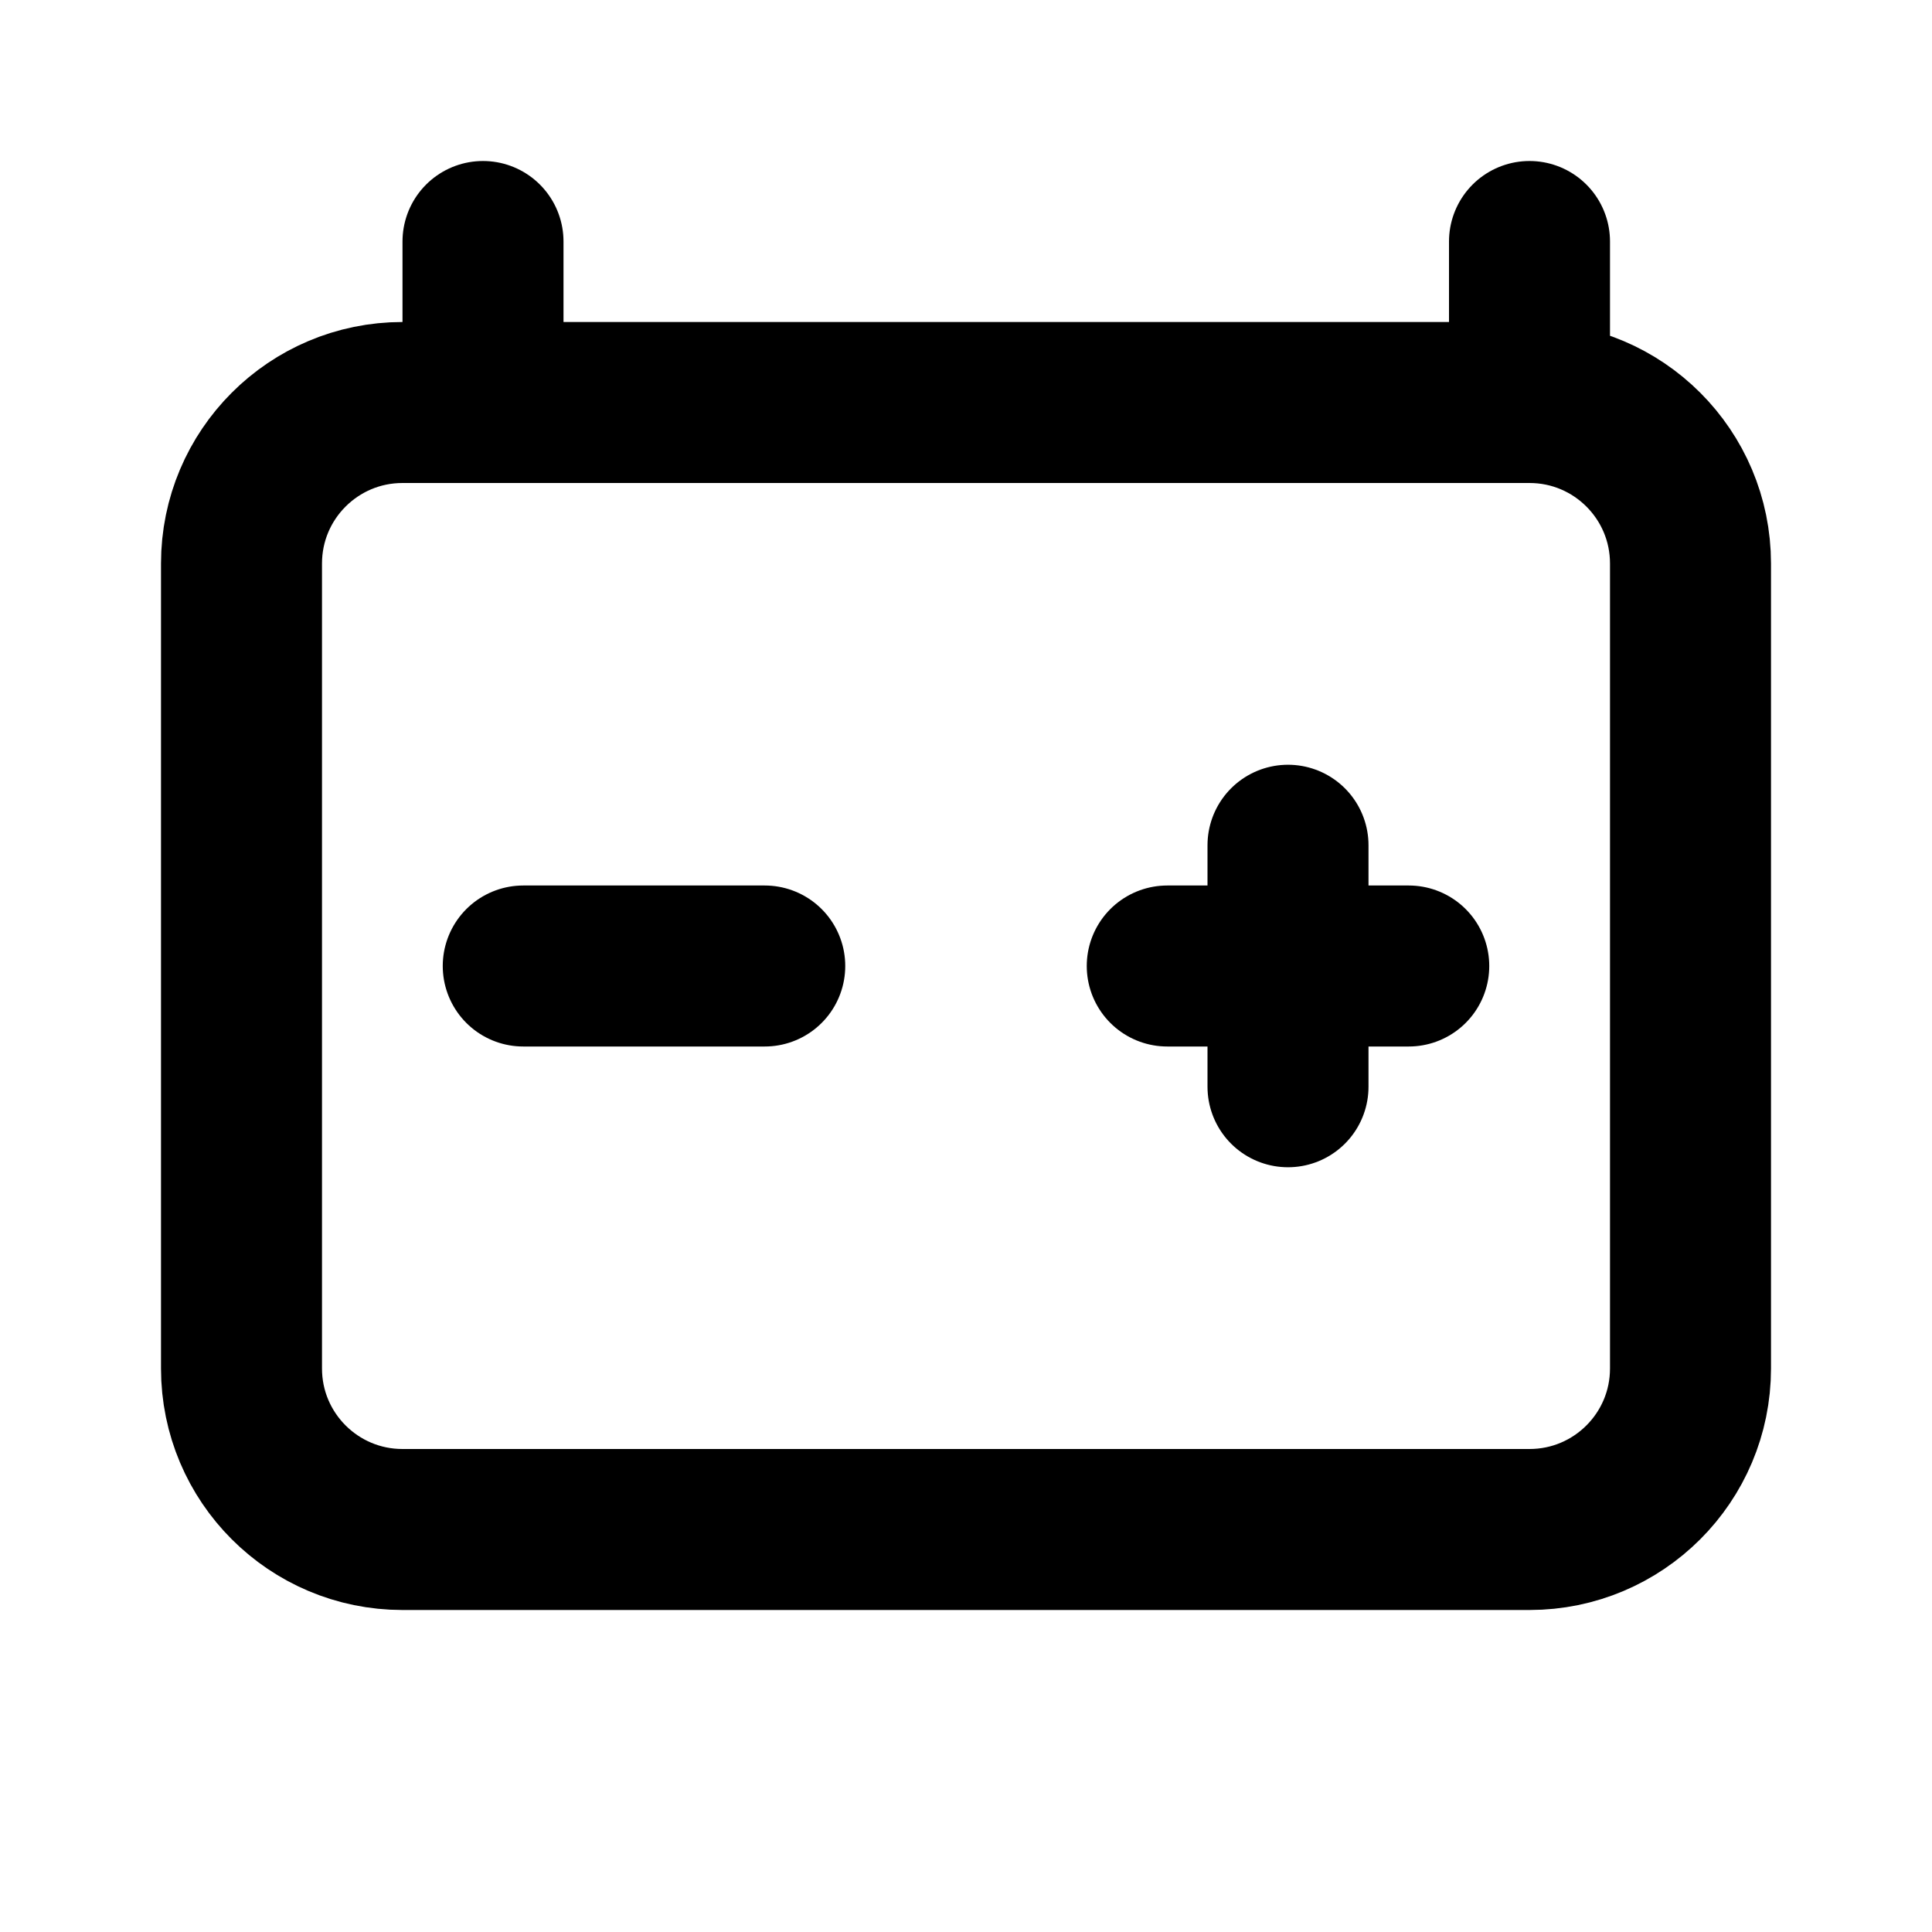
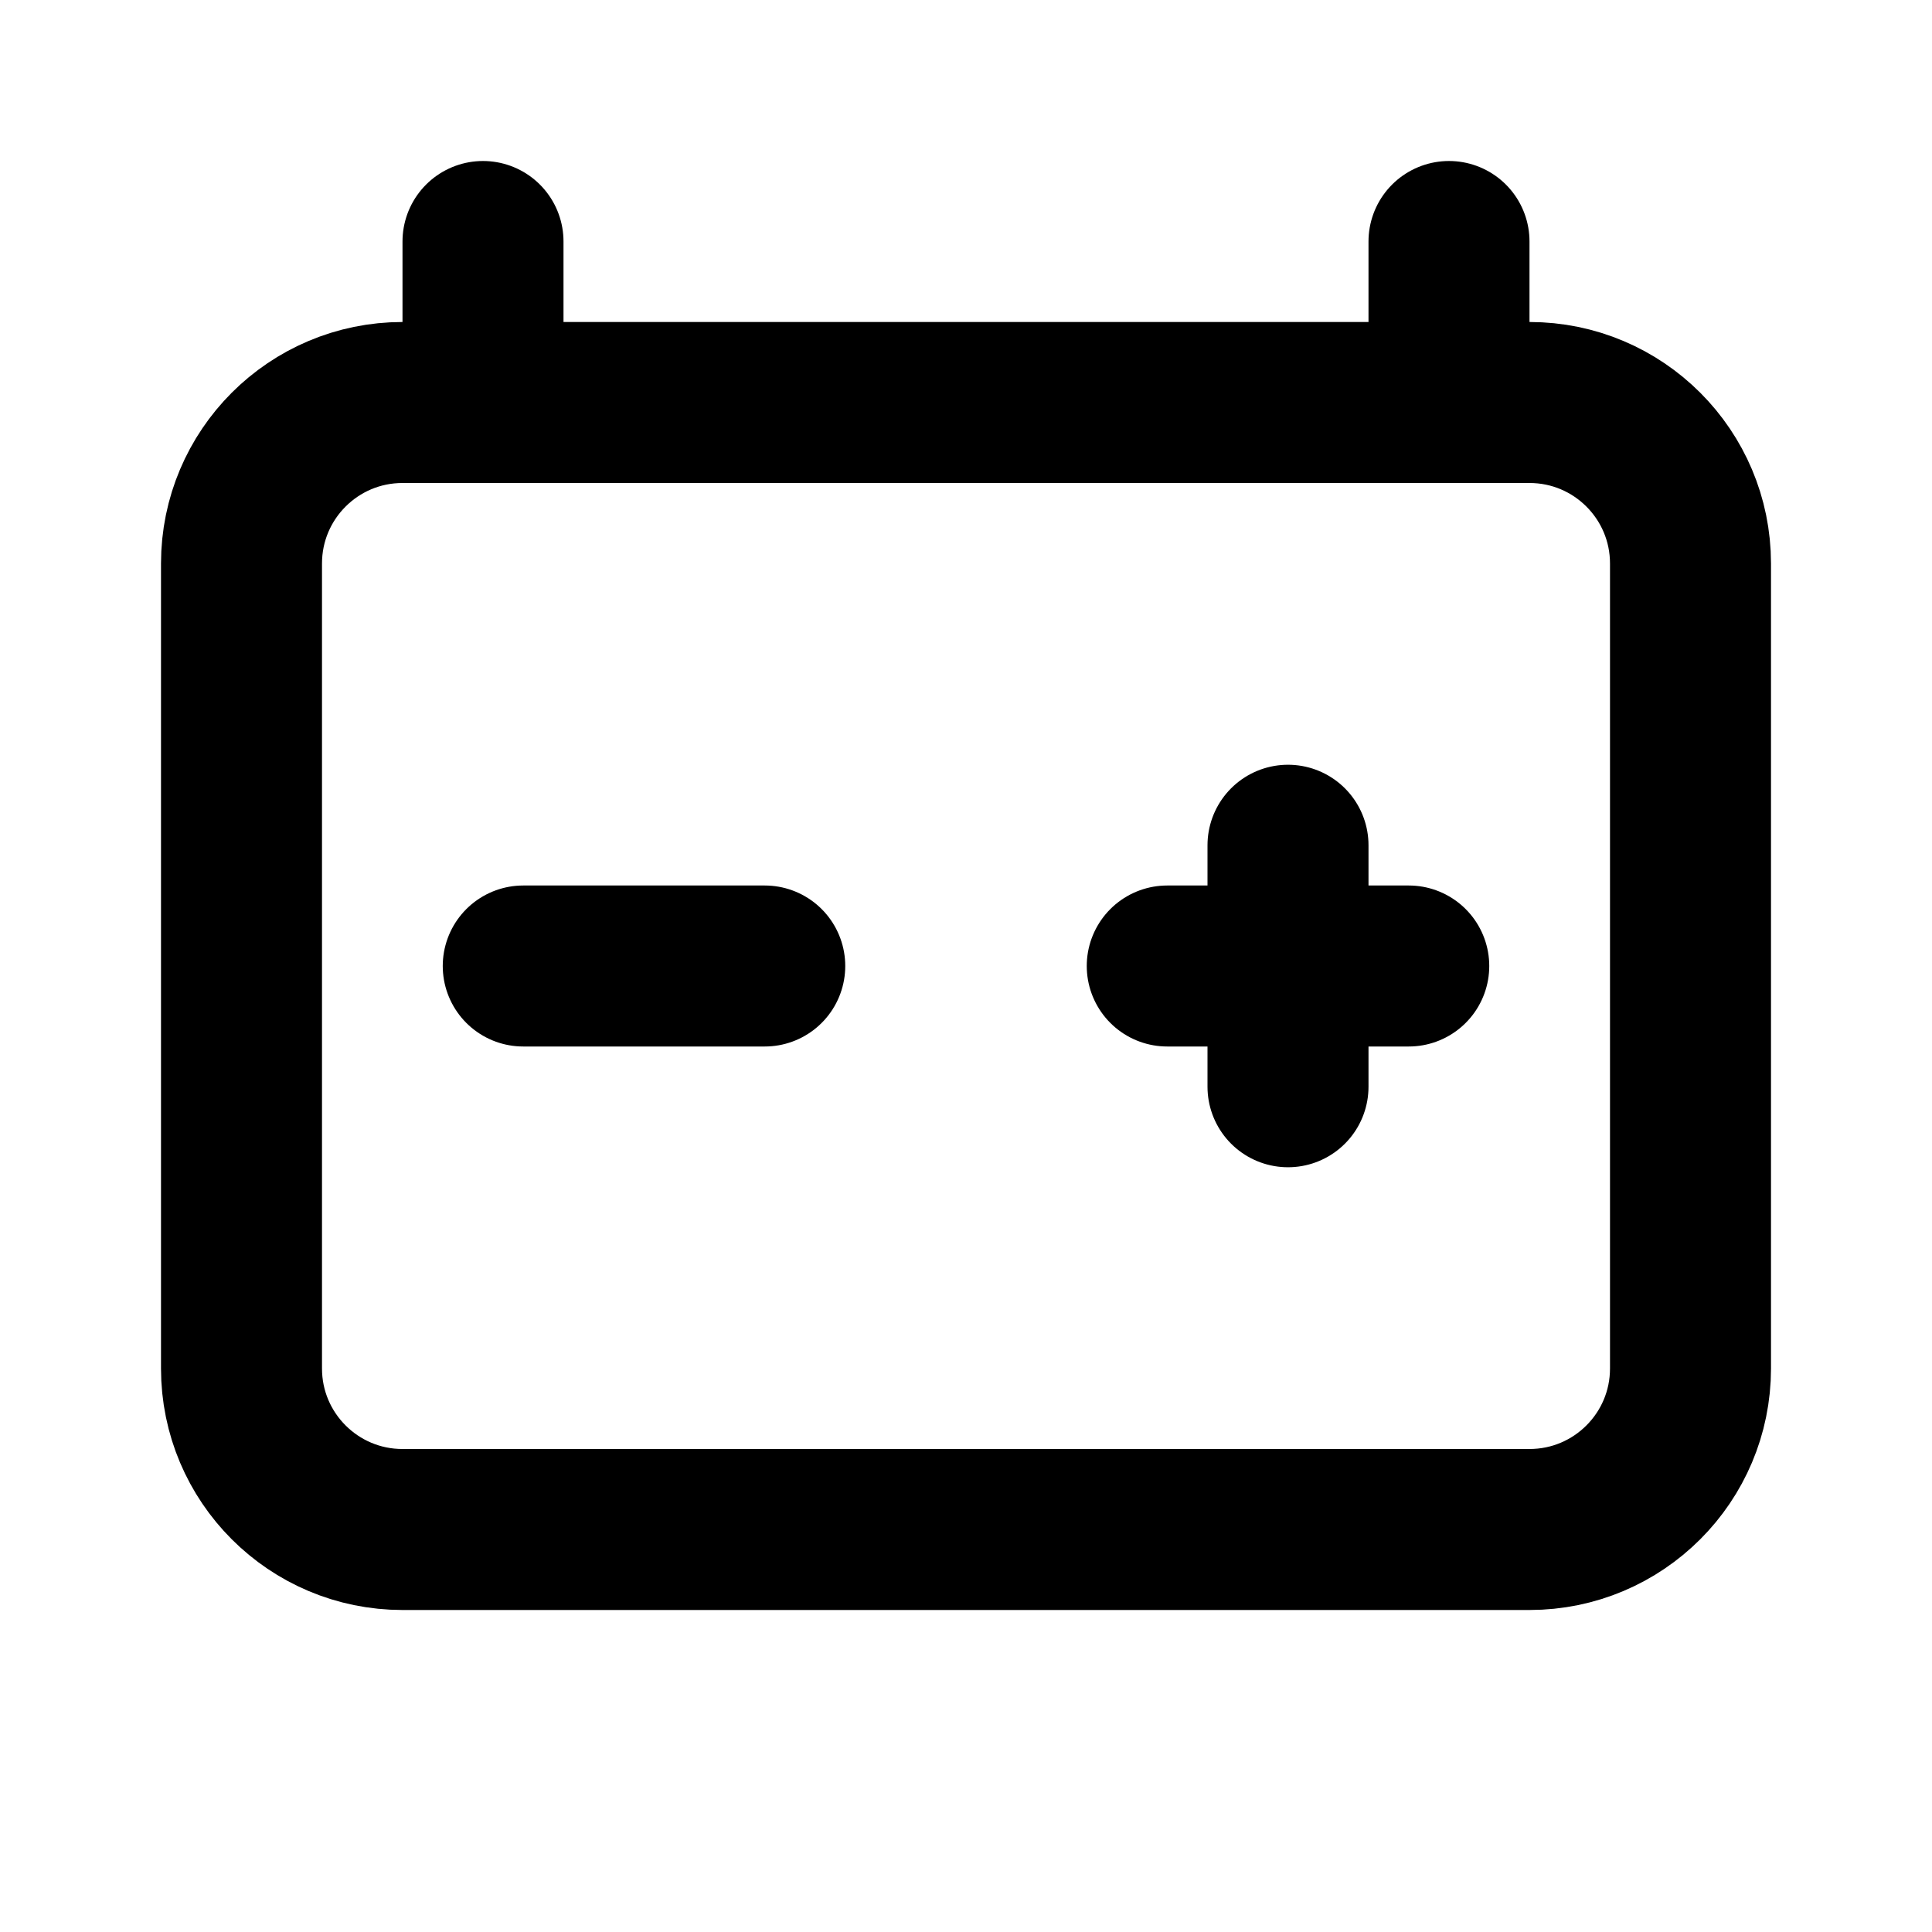
<svg xmlns="http://www.w3.org/2000/svg" fill="none" stroke="currentColor" stroke-linecap="round" stroke-linejoin="round" stroke-width="2" viewBox="0 0 24 24">
  <path stroke="none" d="M0 0h24v24H0z" />
-   <path d="M3 7a2 2 0 0 1 2-2h14a2 2 0 0 1 2 2v10a2 2 0 0 1-2 2H5a2 2 0 0 1-2-2zM6 5V3M19 3v2M6.5 12h3M14.5 12h3M16 10.5v3" />
+   <path d="M3 7a2 2 0 0 1 2-2h14a2 2 0 0 1 2 2v10a2 2 0 0 1-2 2H5a2 2 0 0 1-2-2zM6 5V3M18 3v2M6.5 12h3M14.5 12h3M16 10.5v3" />
</svg>
